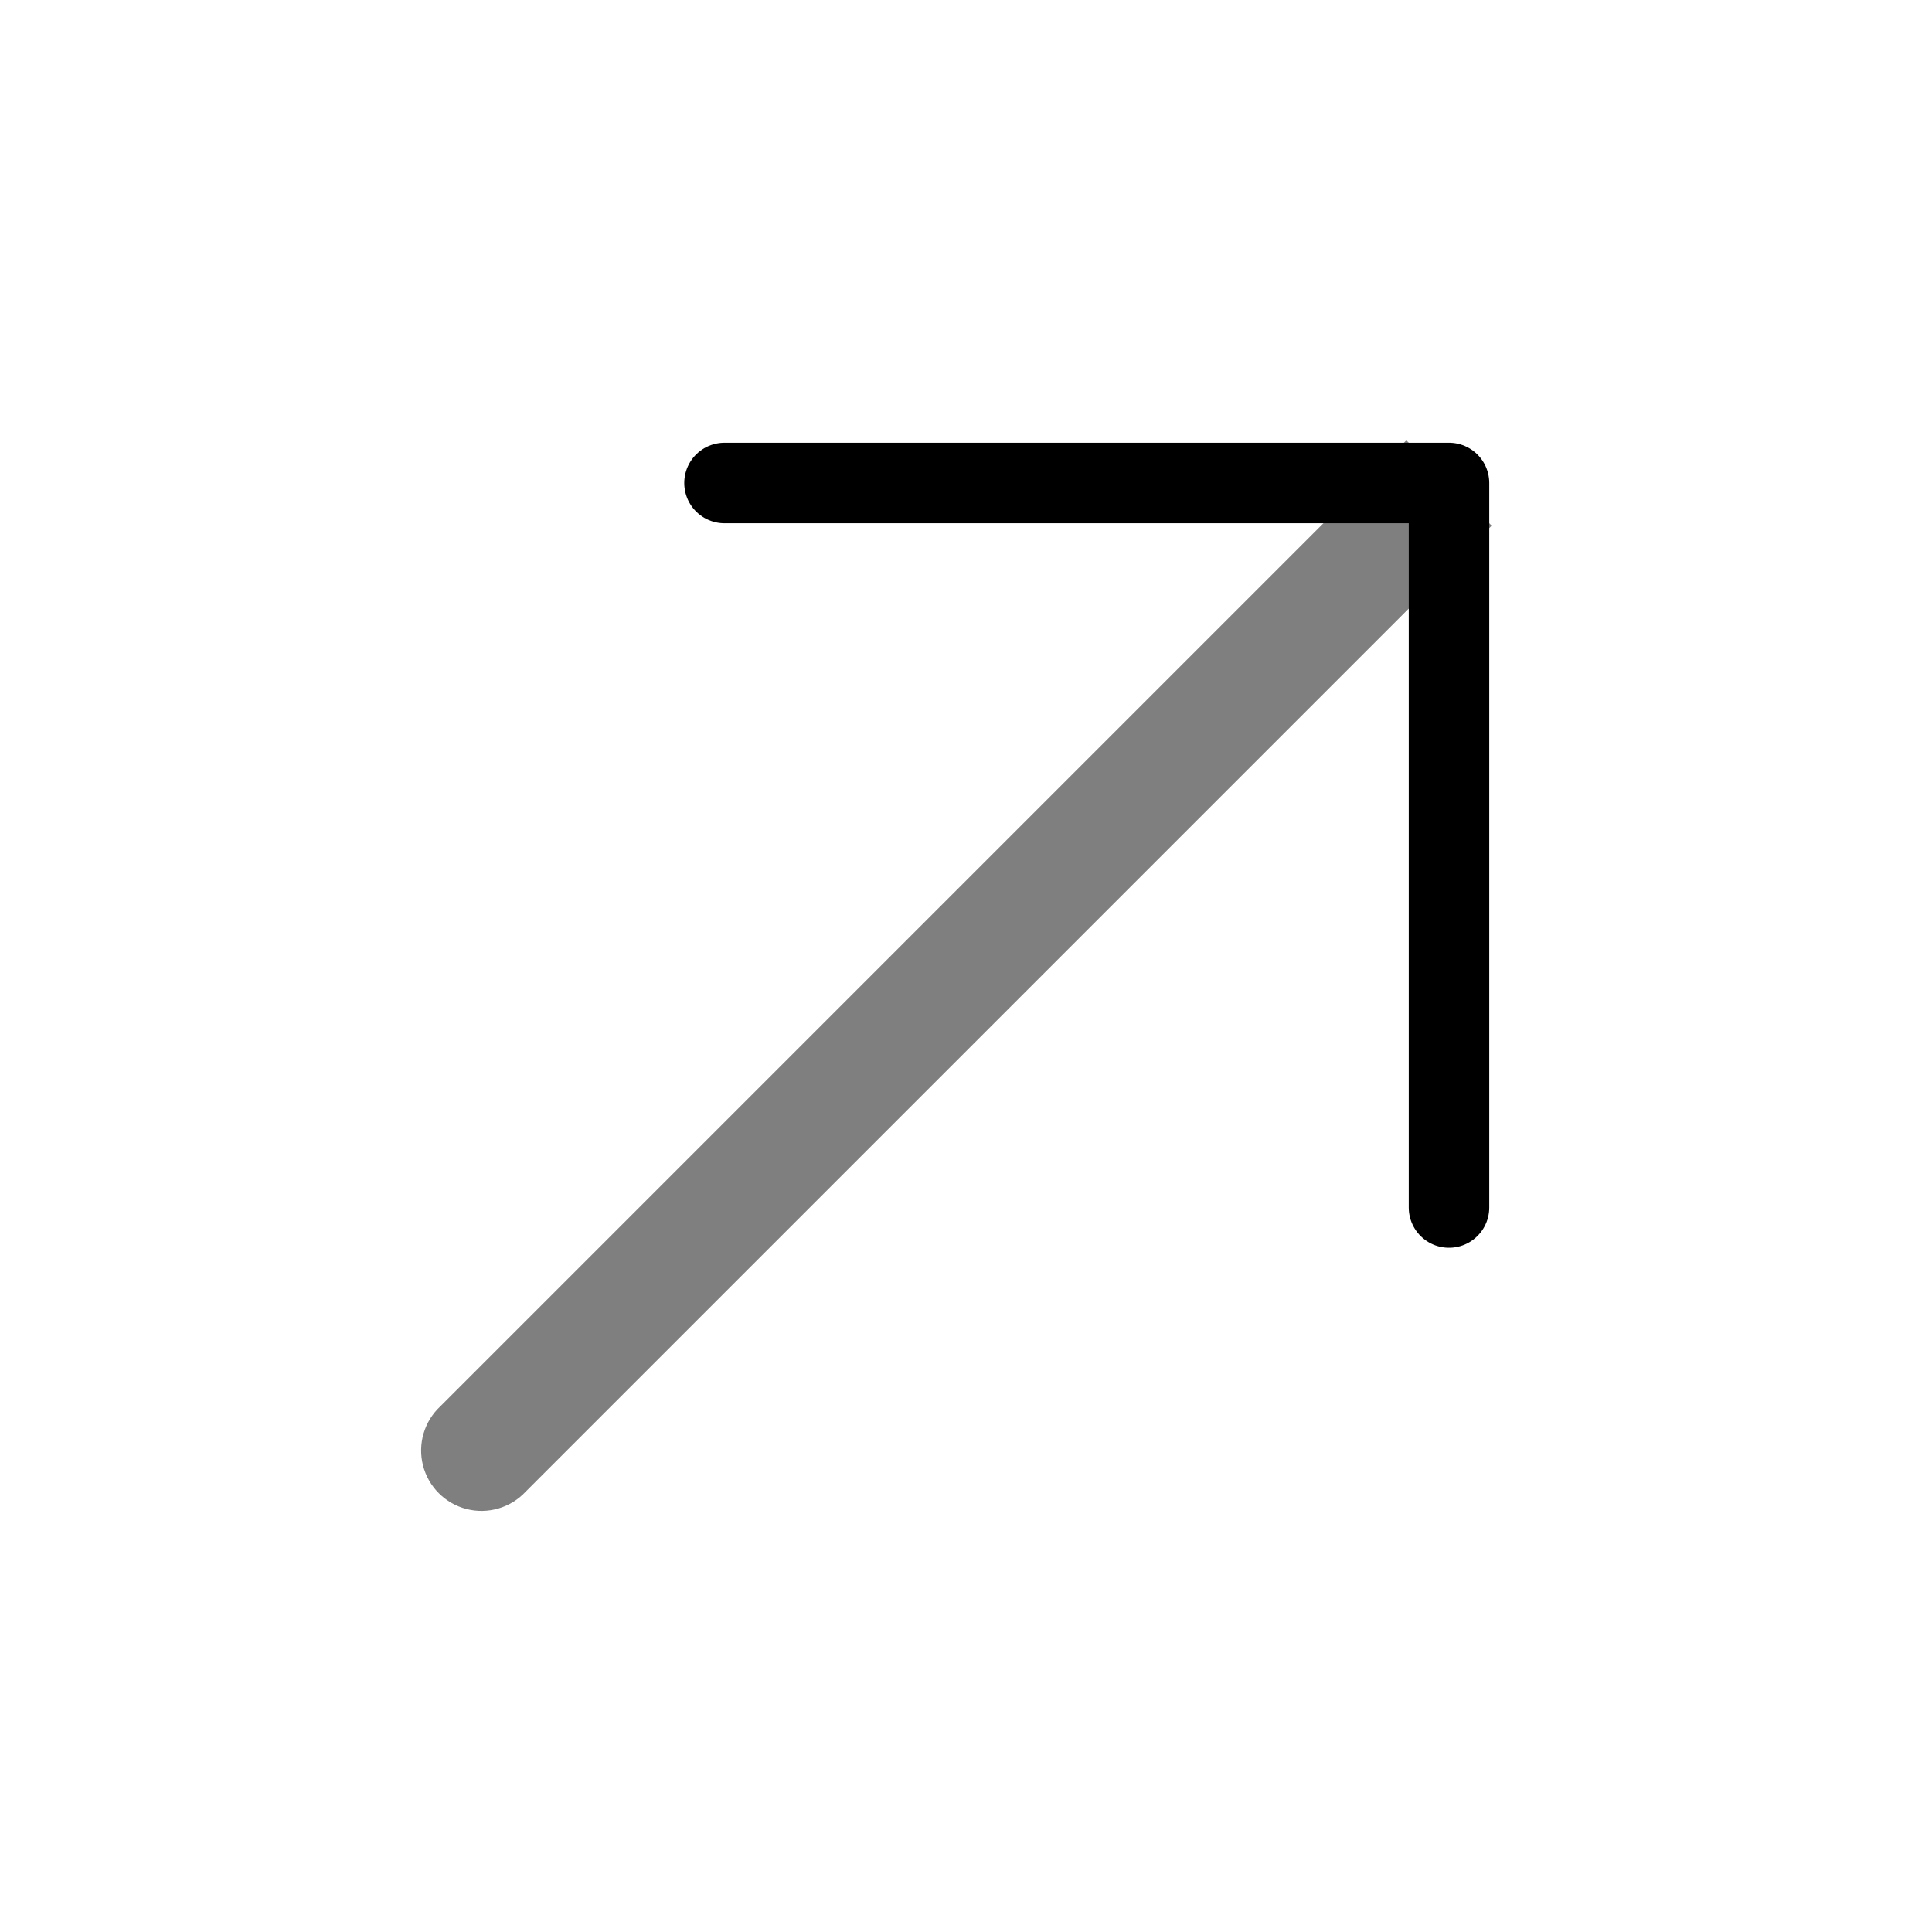
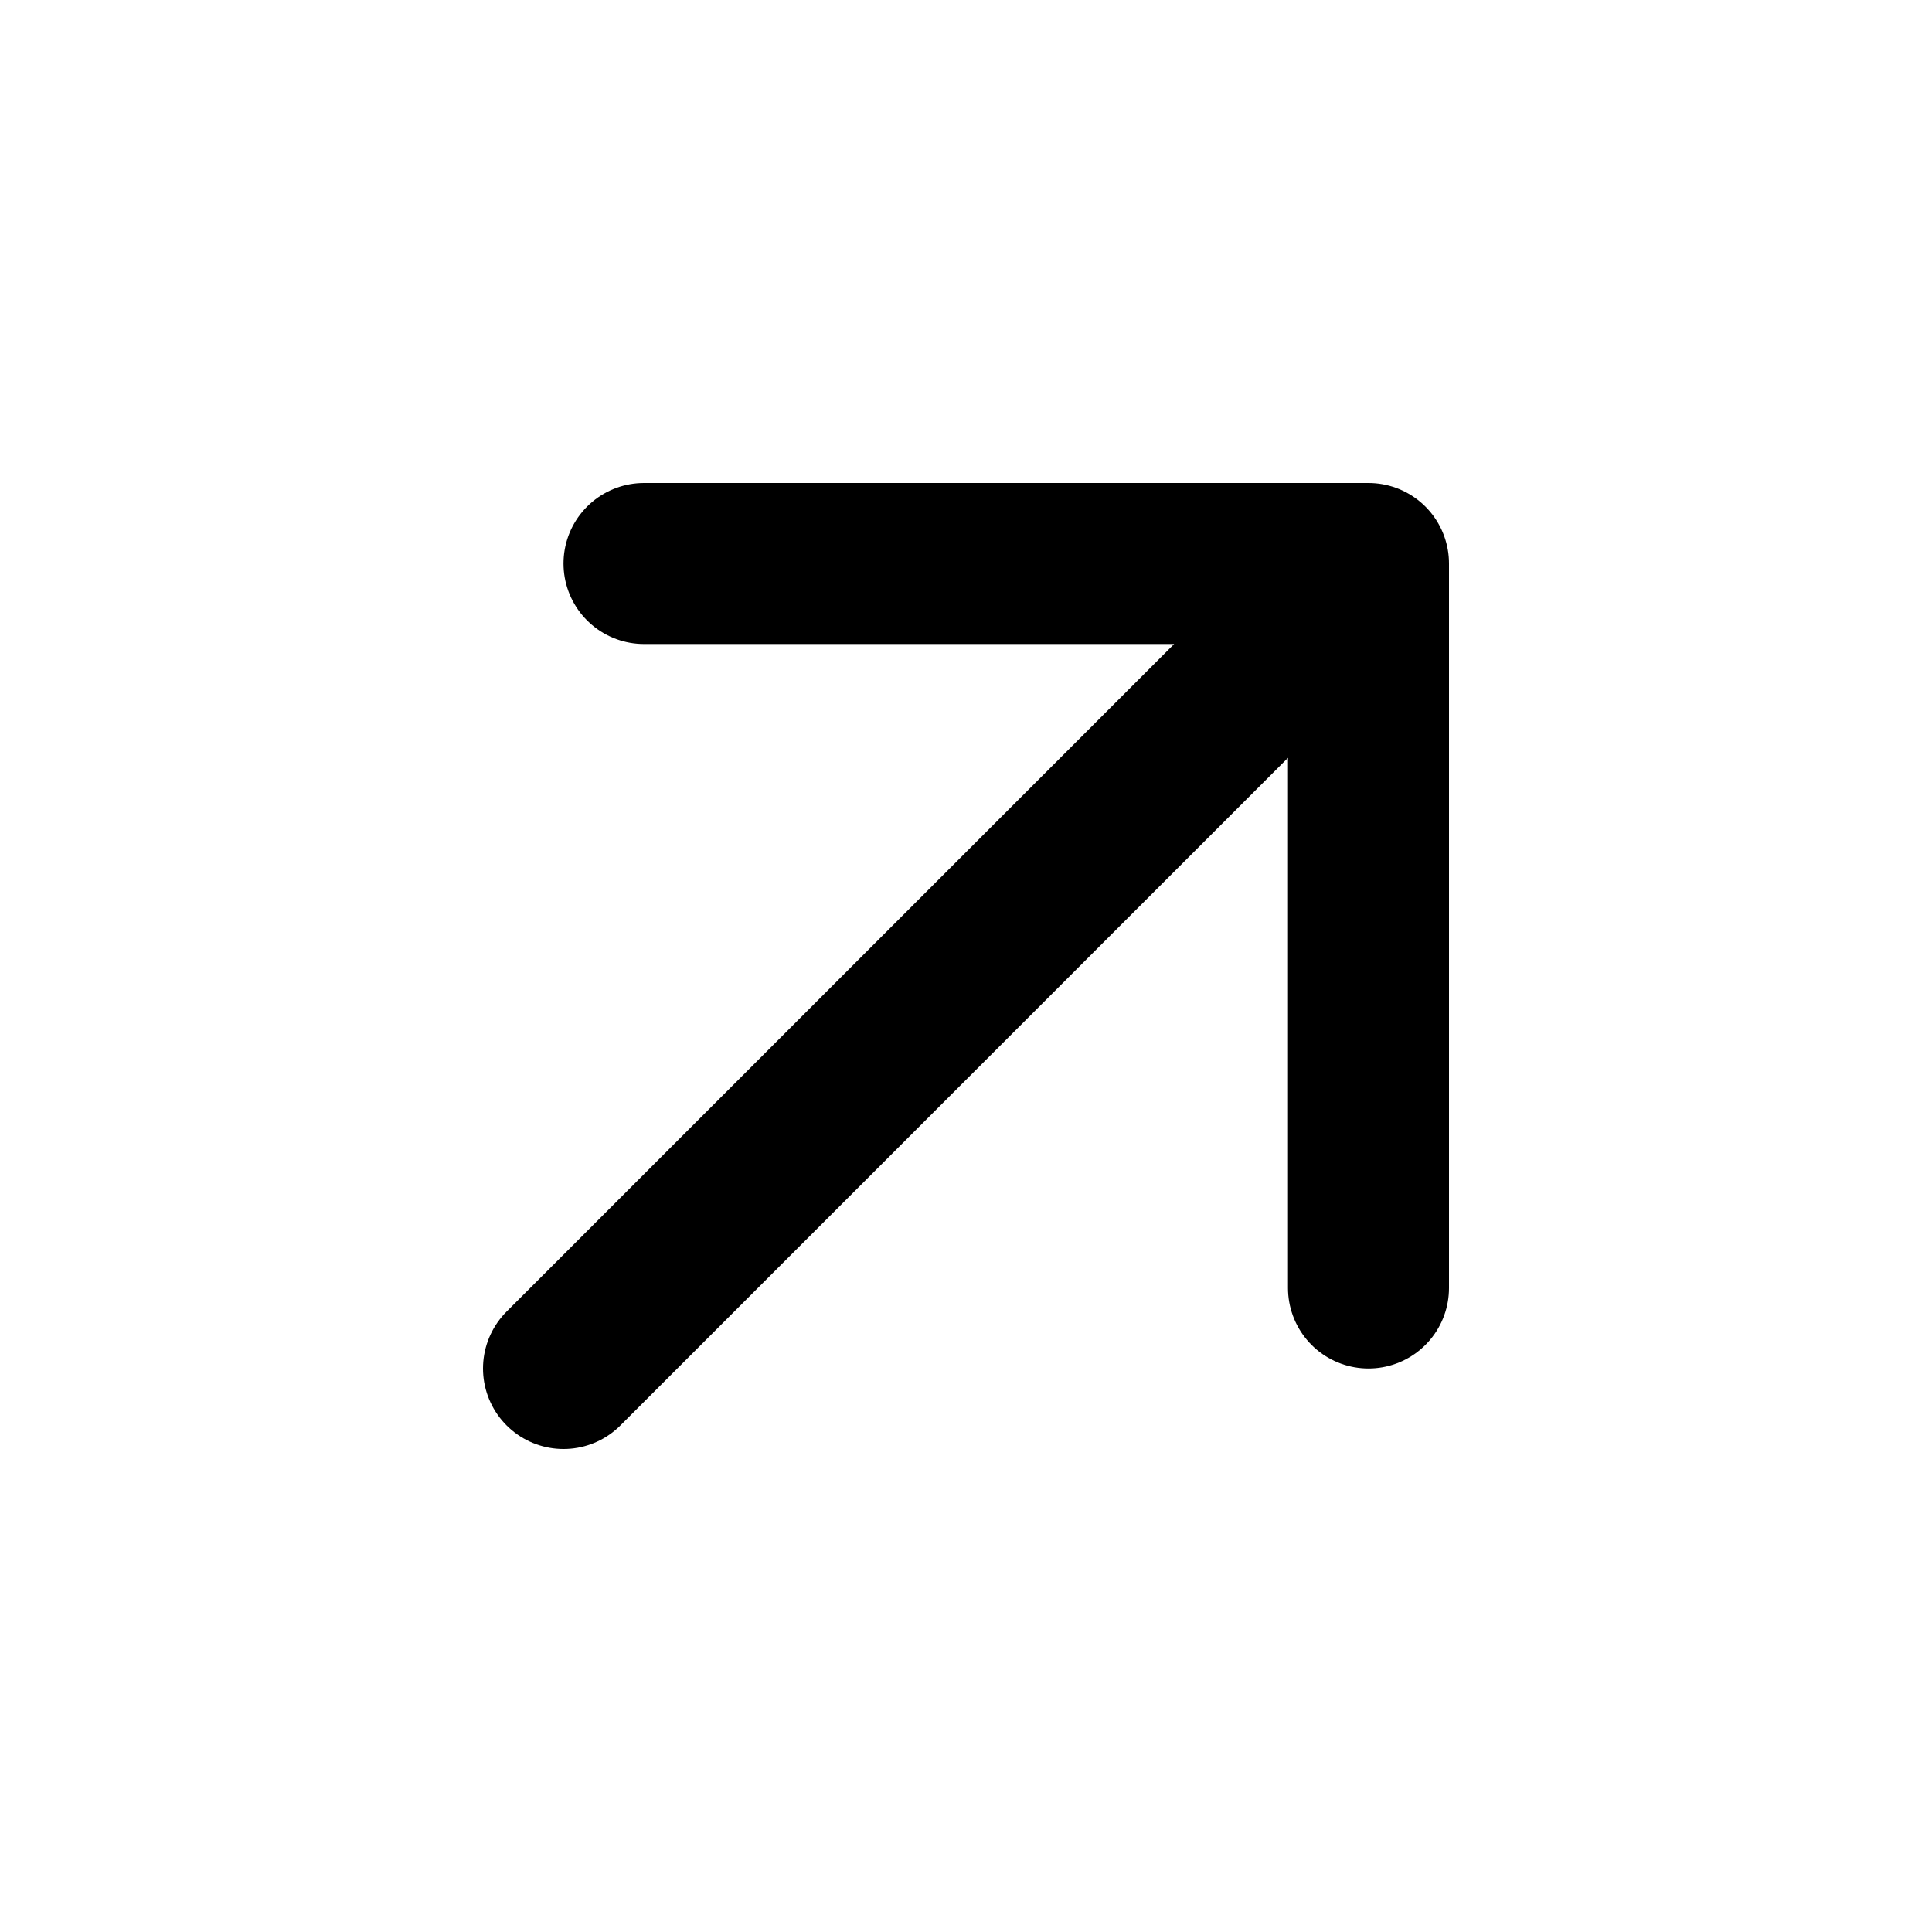
- <svg xmlns="http://www.w3.org/2000/svg" width="24" height="24" viewBox="0 0 24 24">
-   <g fill="none">
-     <path fill="currentColor" d="M5.47 17.47a.75.75 0 1 0 1.06 1.06zm1.06 1.06 12-12-1.06-1.06-12 12z" opacity=".5" />
-     <path stroke="currentColor" stroke-linecap="round" stroke-linejoin="round" d="M9 6h9v9" />
-   </g>
+ <svg xmlns="http://www.w3.org/2000/svg" width="24" height="24" fill="none" stroke="currentColor" stroke-linecap="round" stroke-linejoin="round" stroke-width="2" viewBox="0 0 24 24">
+   <path stroke="none" d="M0 0h24v24H0z" />
+   <path d="M17 7 7 17M8 7h9v9" />
</svg>
